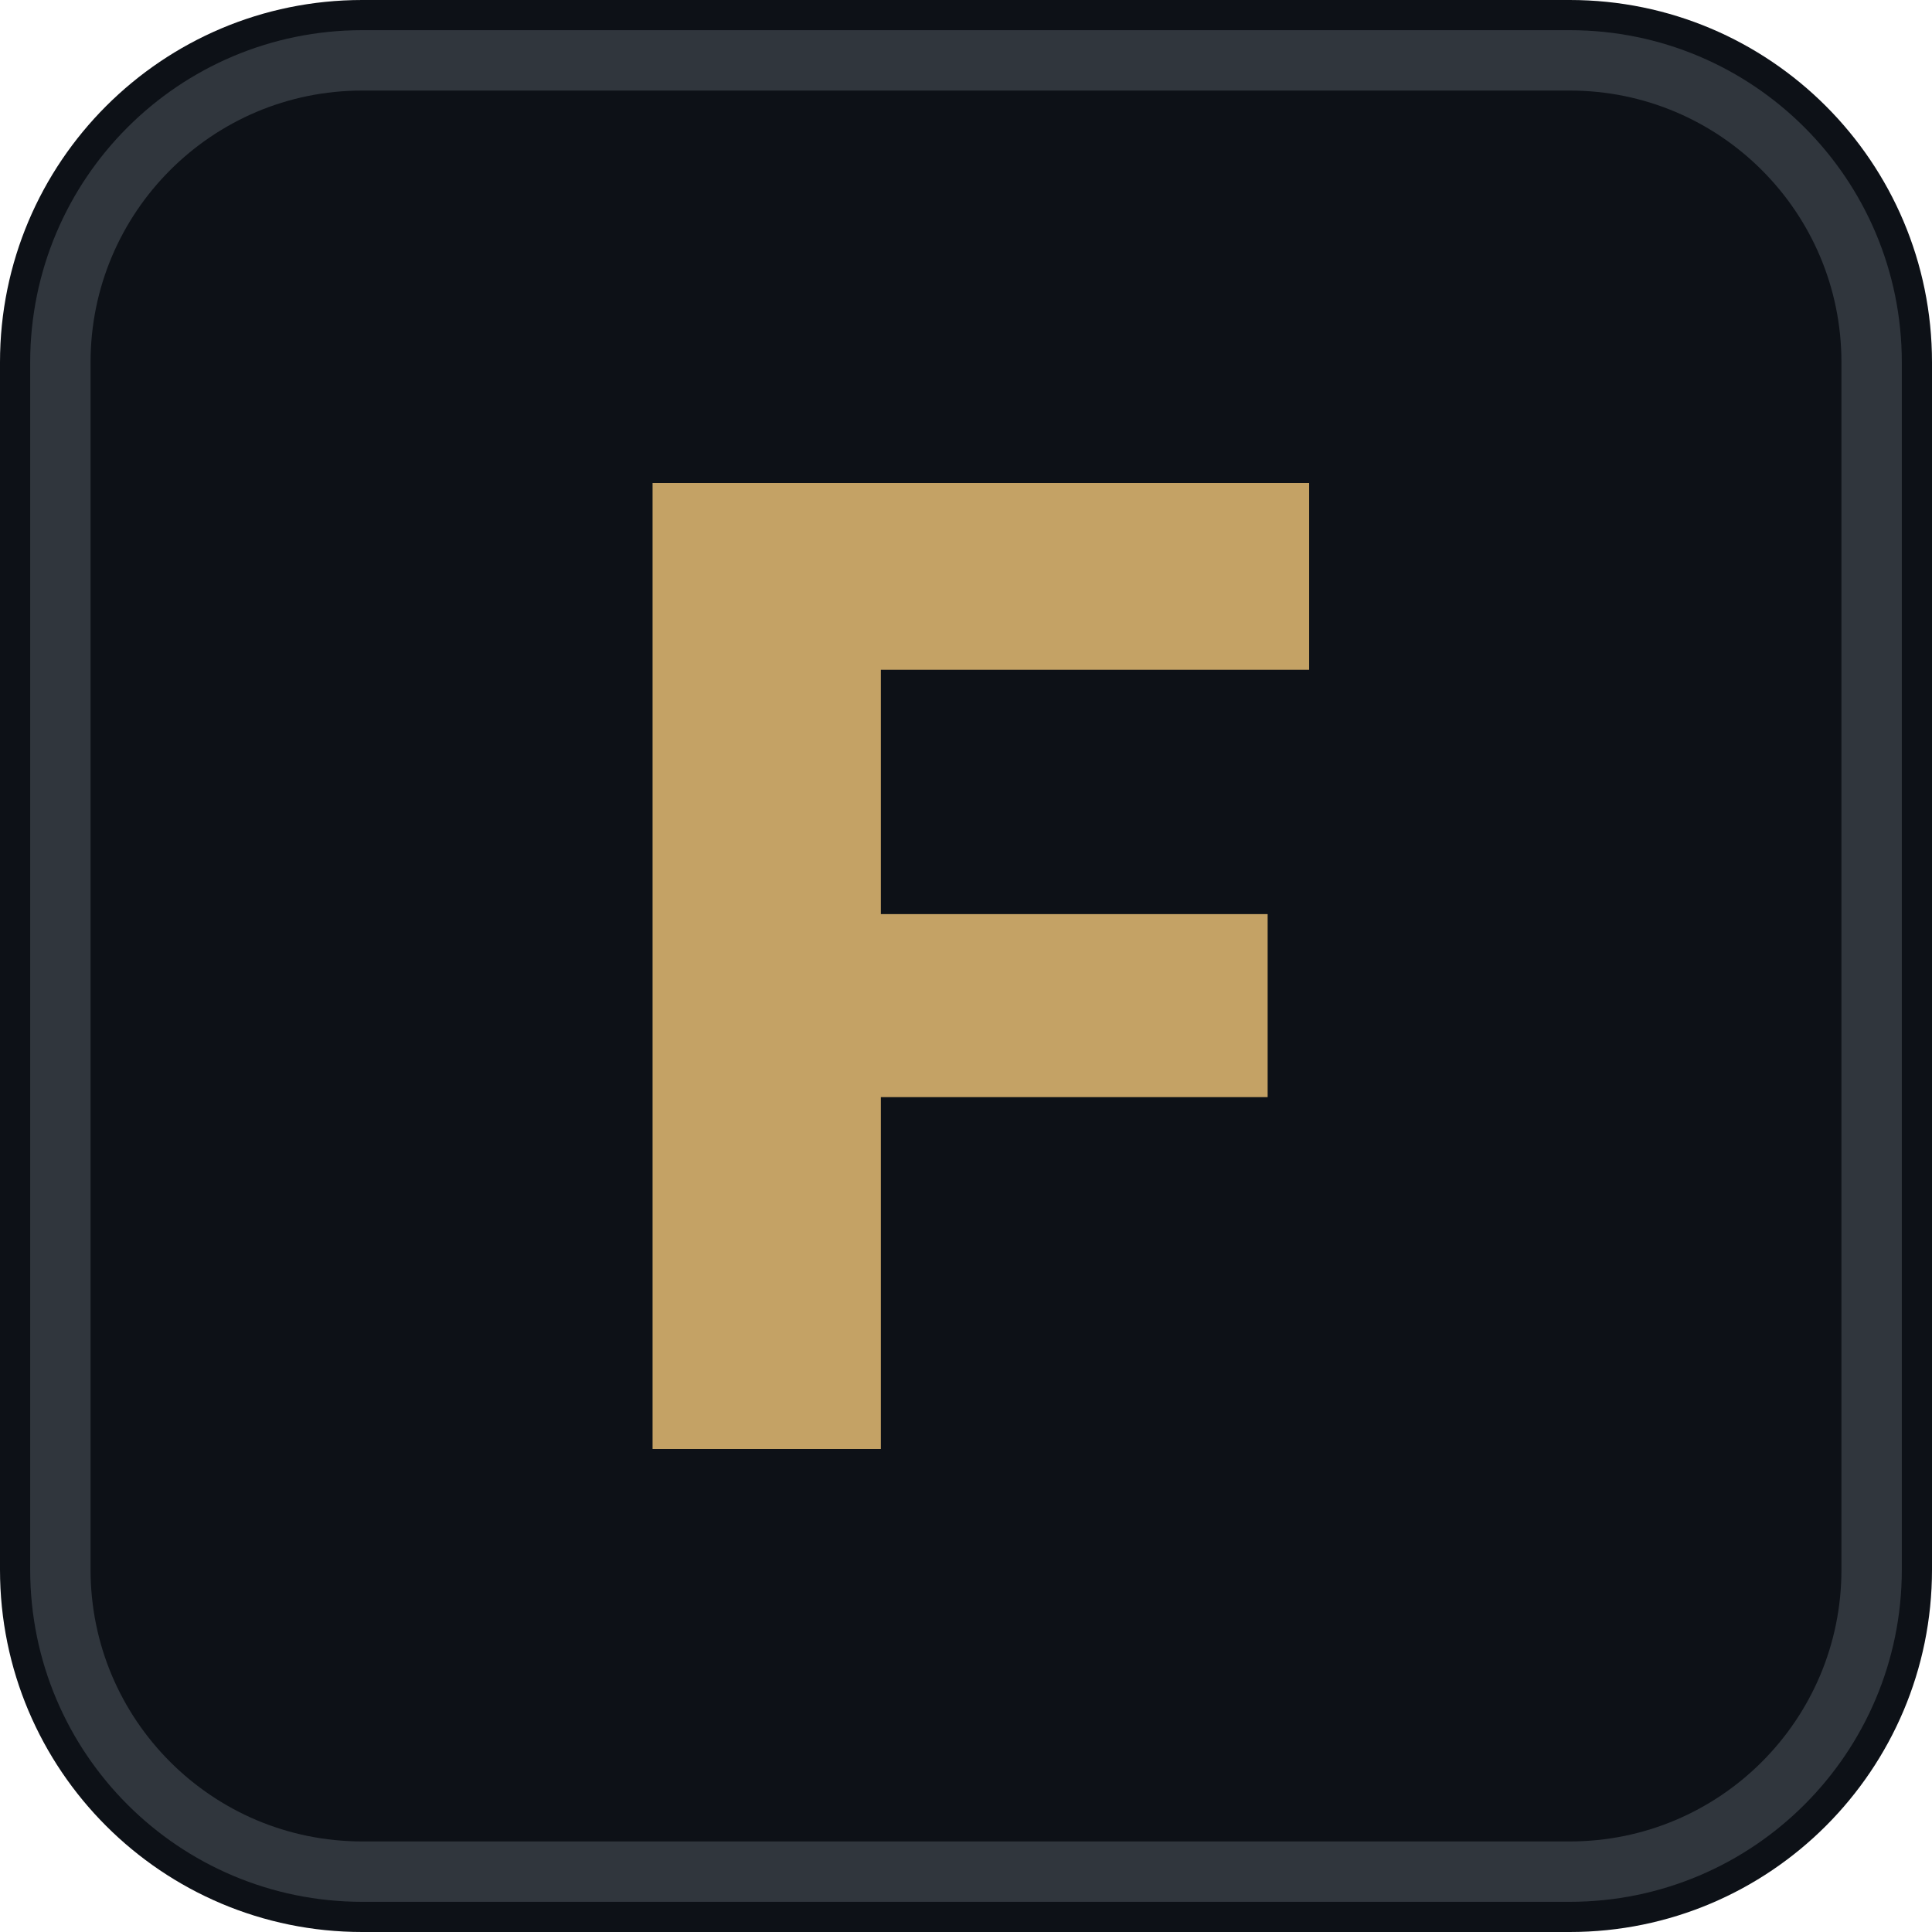
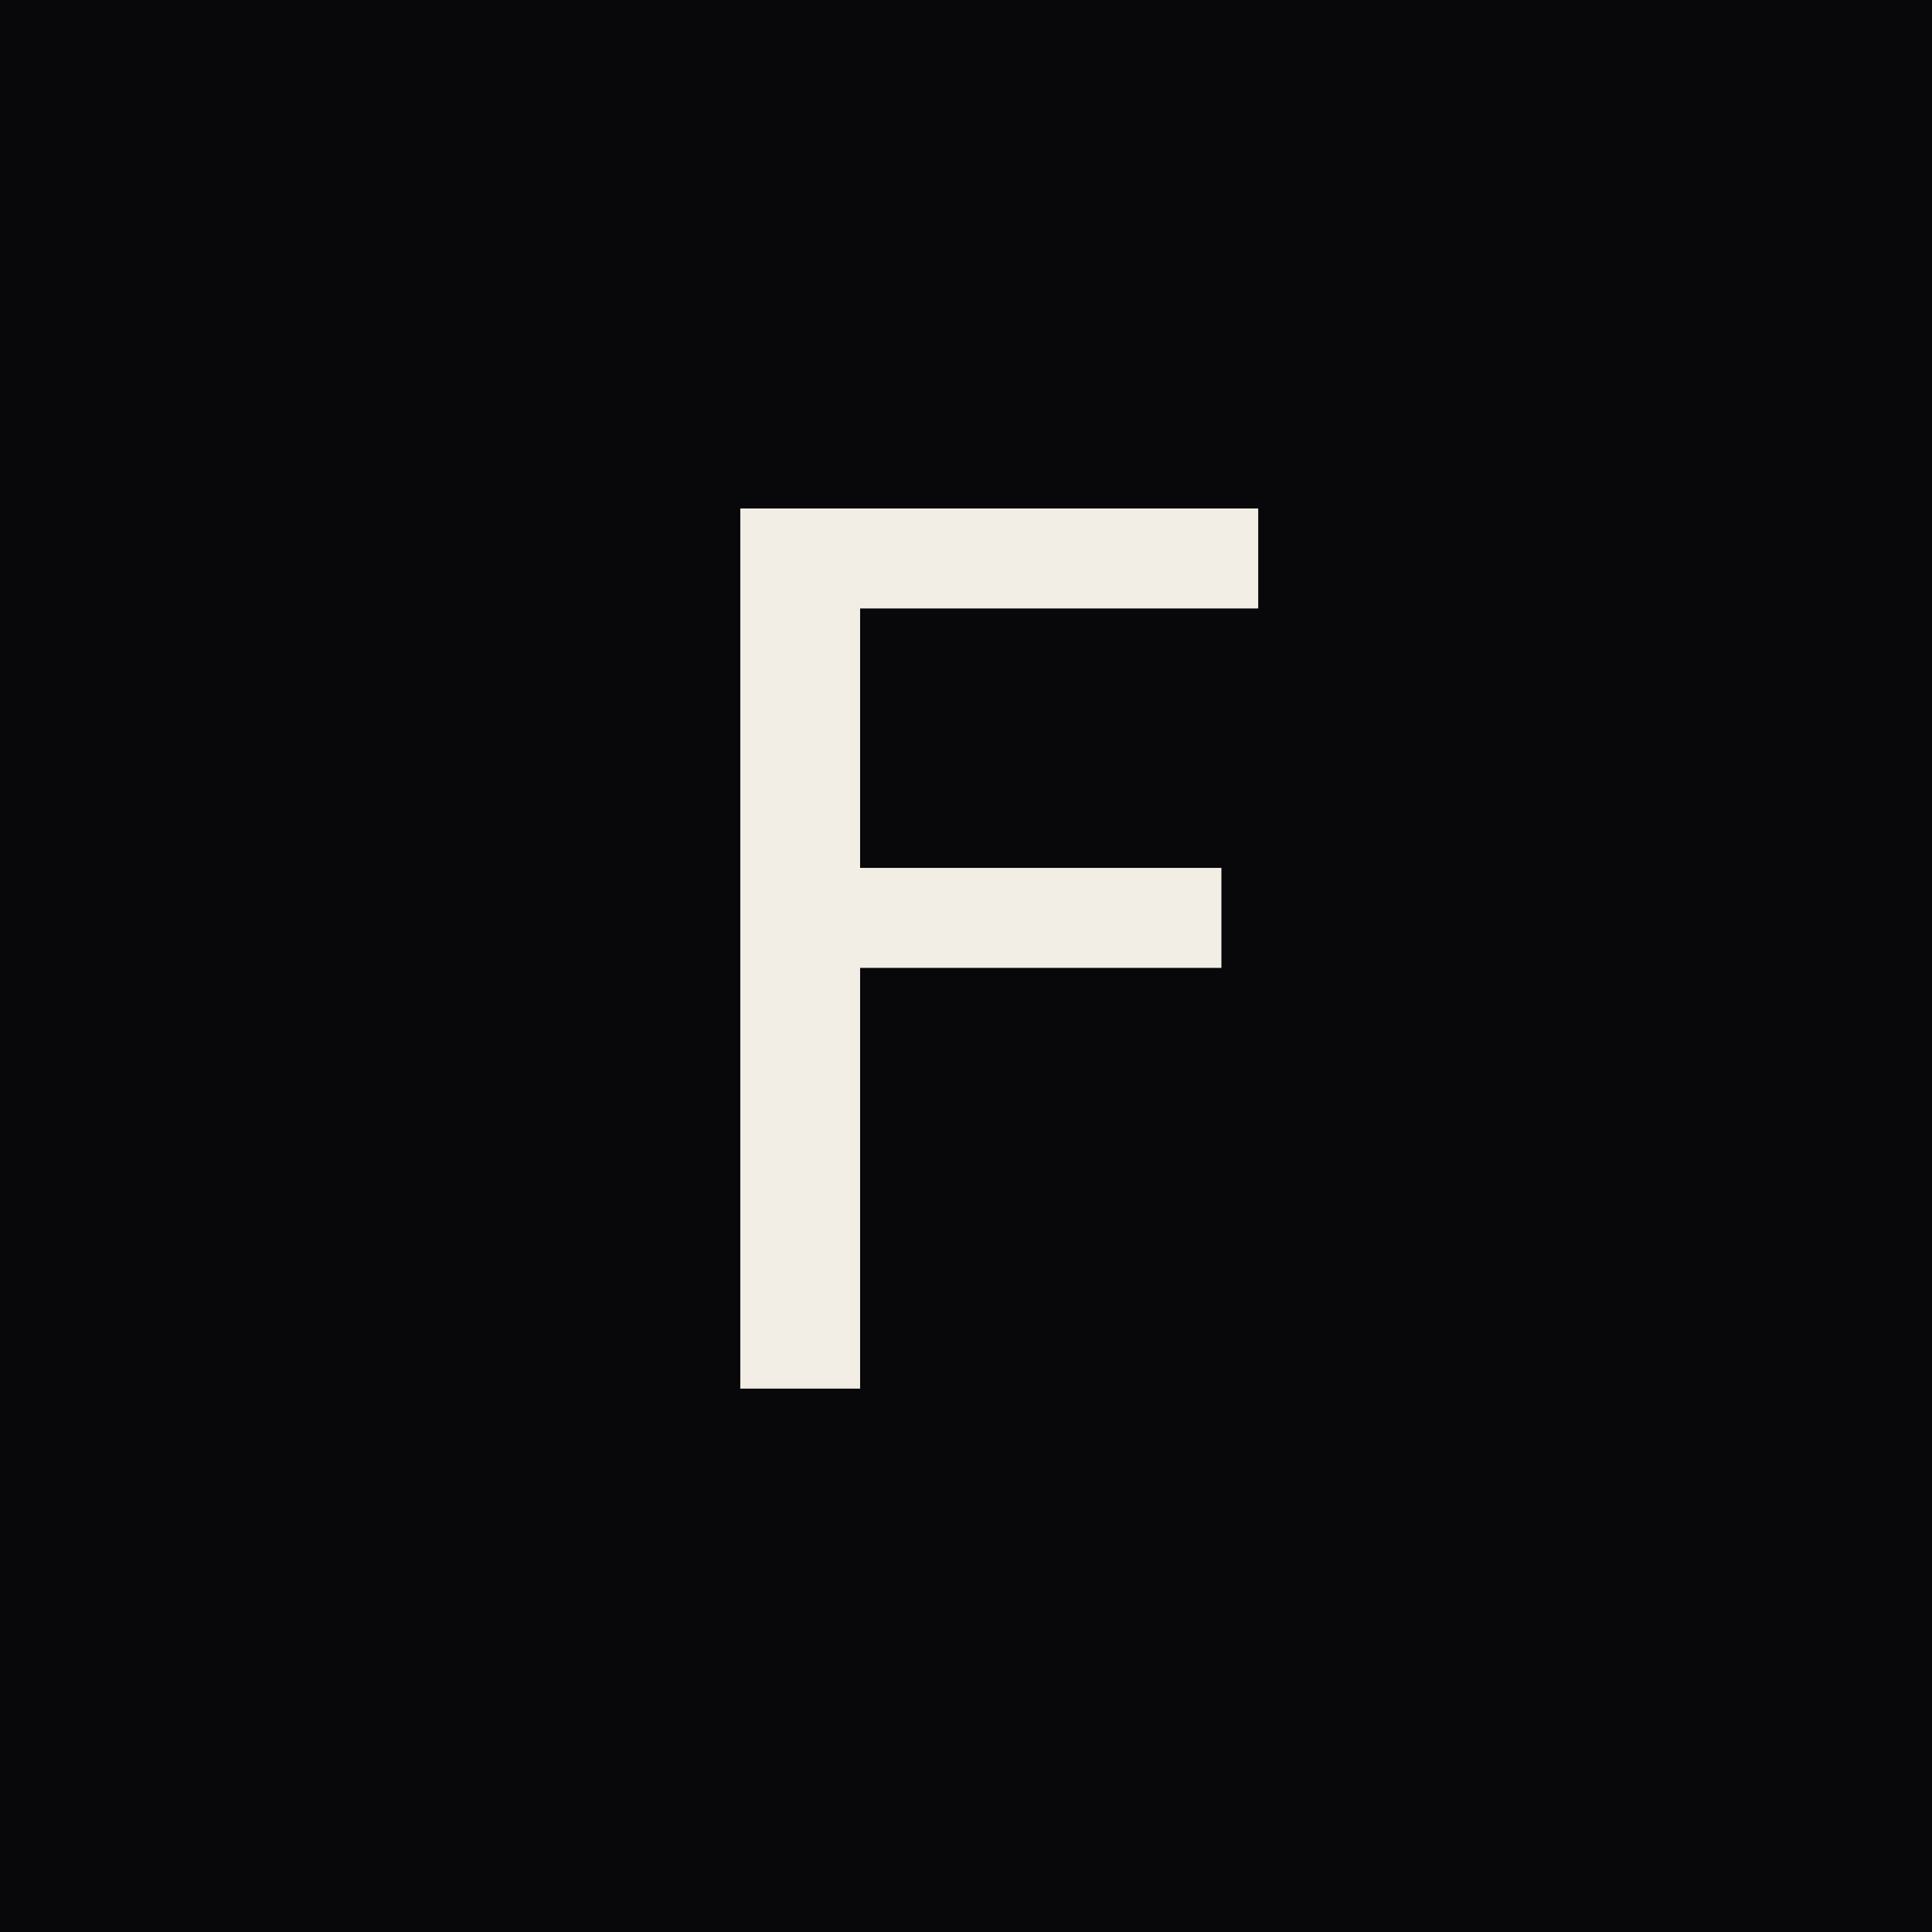
<svg xmlns="http://www.w3.org/2000/svg" viewBox="0 0 32 32">
-   <rect width="32" height="32" rx="6" fill="#0d1117" />
-   <rect x="1" y="1" width="30" height="30" rx="5" fill="none" stroke="#30363d" stroke-width="1" />
-   <text x="16" y="24" text-anchor="middle" font-family="system-ui,-apple-system,sans-serif" font-weight="800" font-size="22" fill="#C4A265">F</text>
+   <rect width="32" height="32" fill="#08080a" />
+   <text x="16" y="23" text-anchor="middle" font-family="ui-monospace,SFMono-Regular,Menlo,Consolas,monospace" font-weight="500" font-size="20" letter-spacing="1" fill="#f2eee6">F</text>
</svg>
